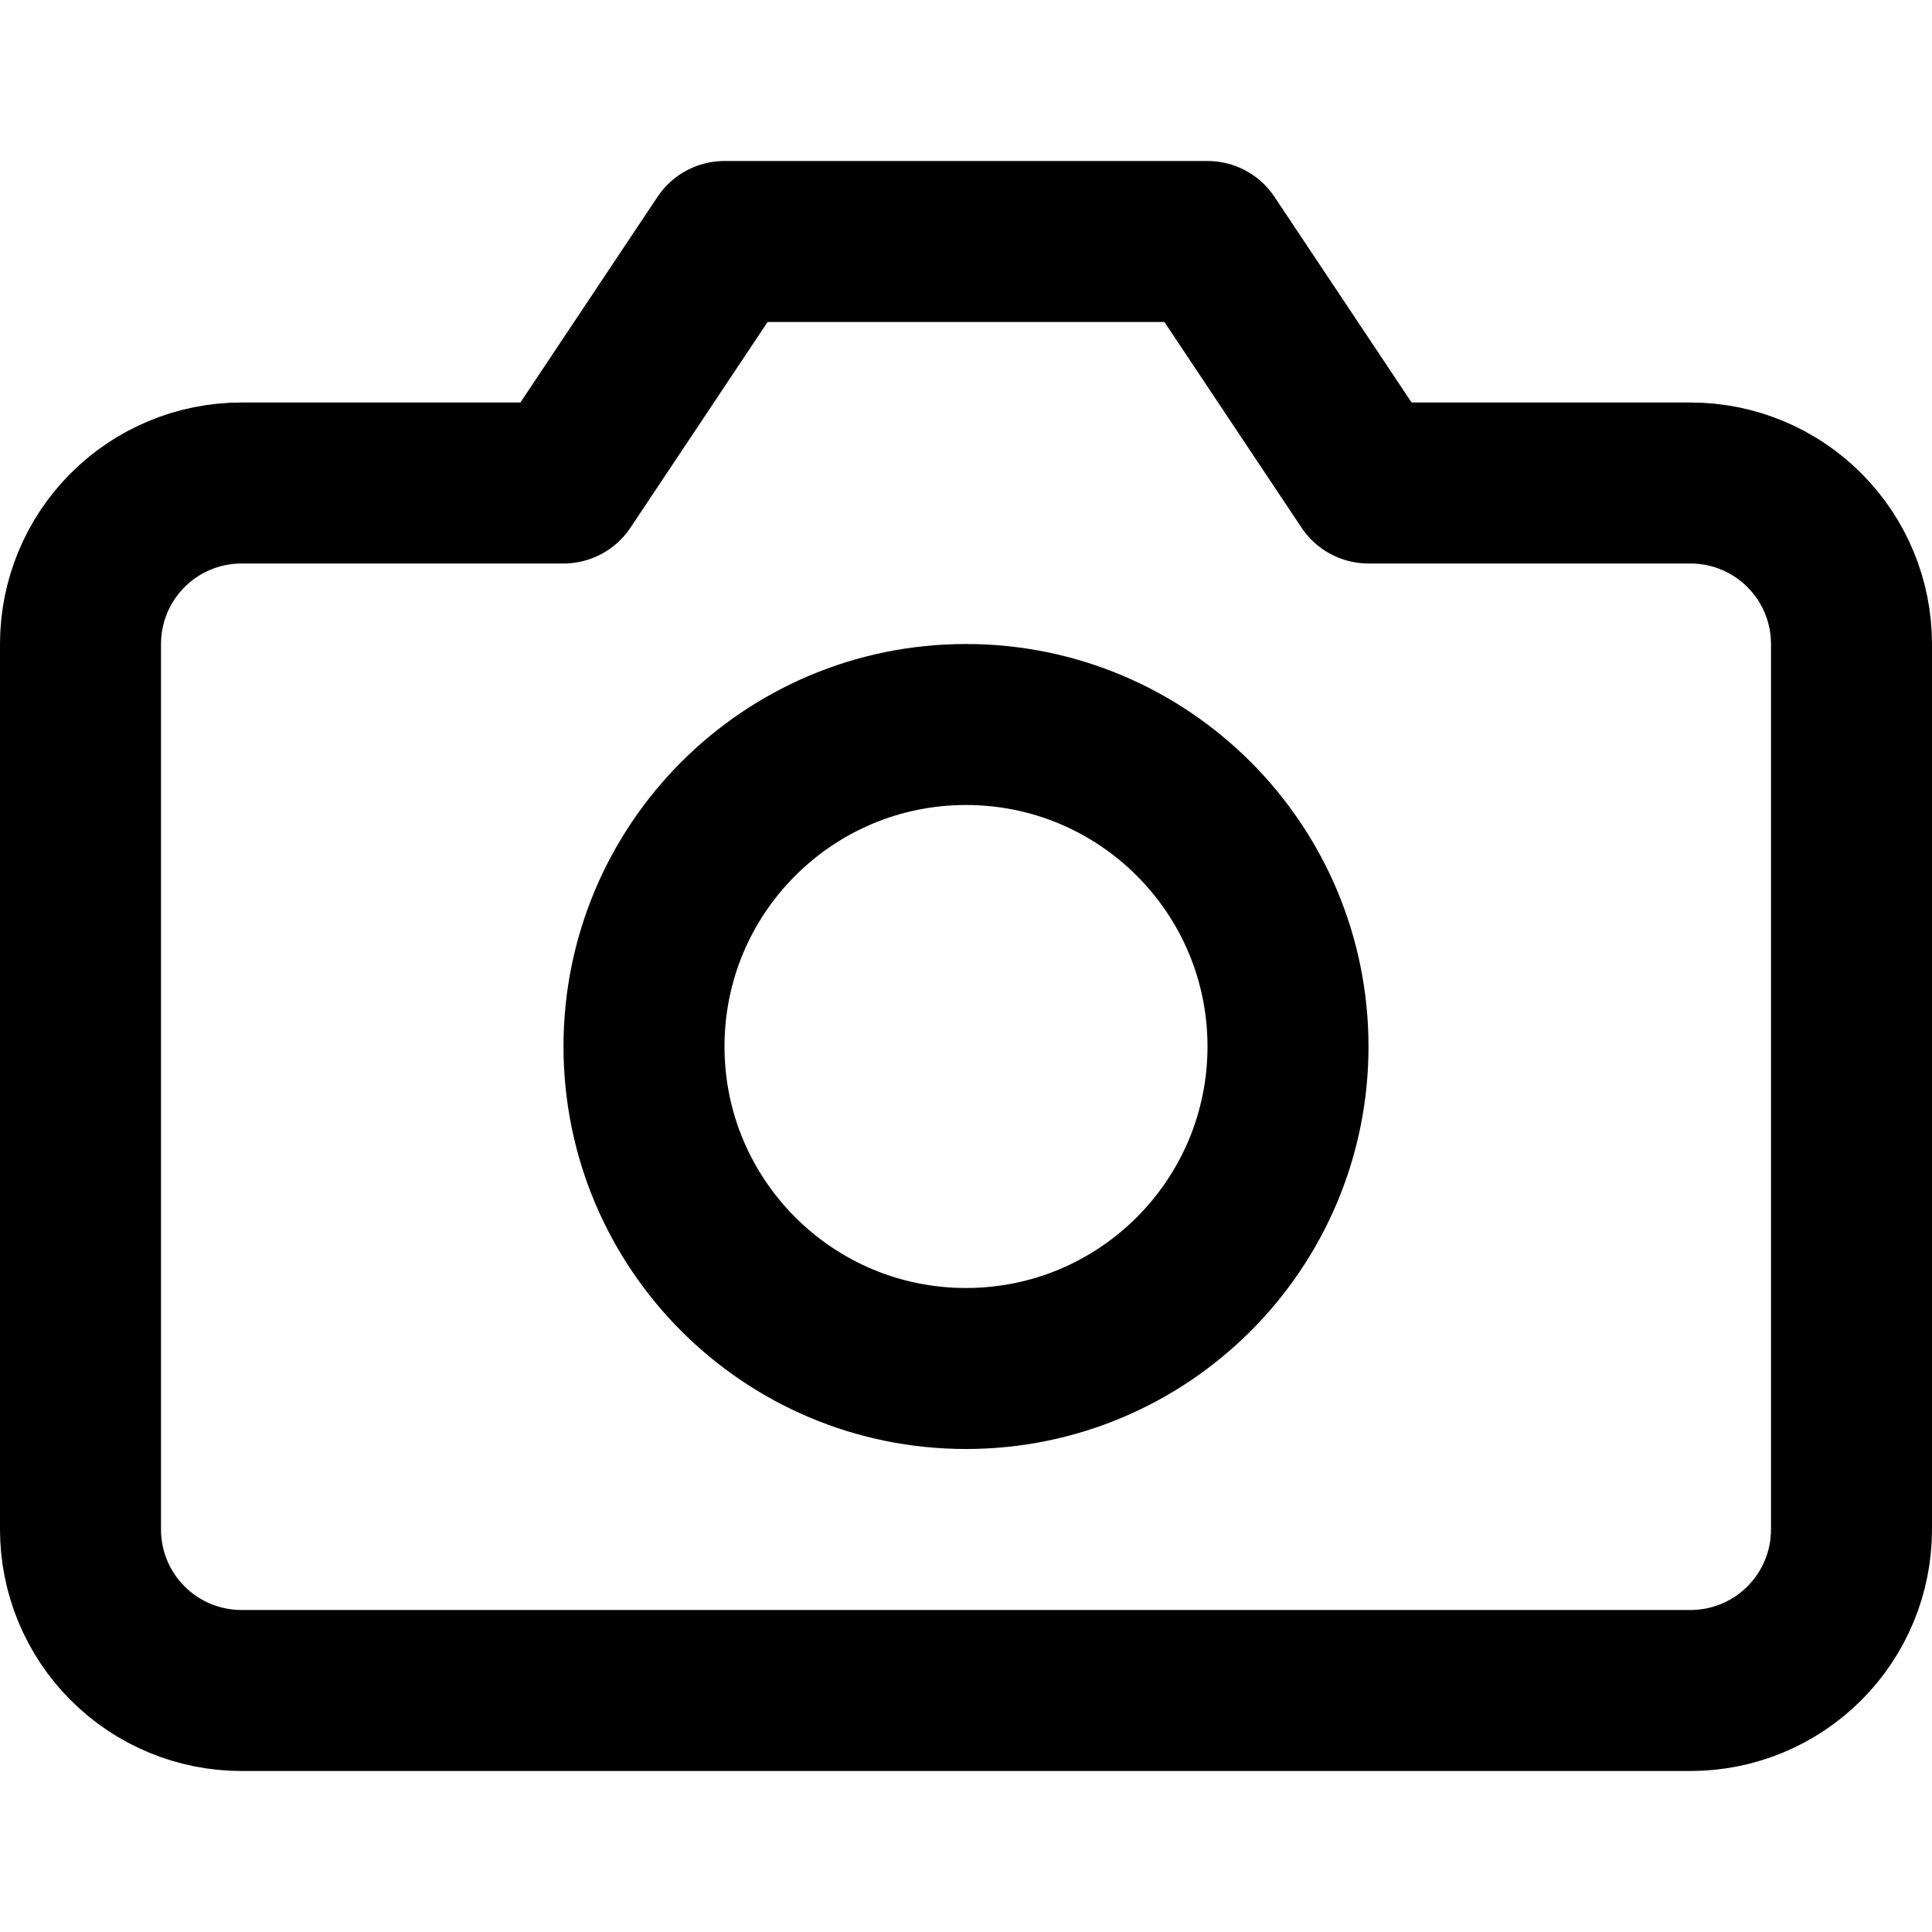
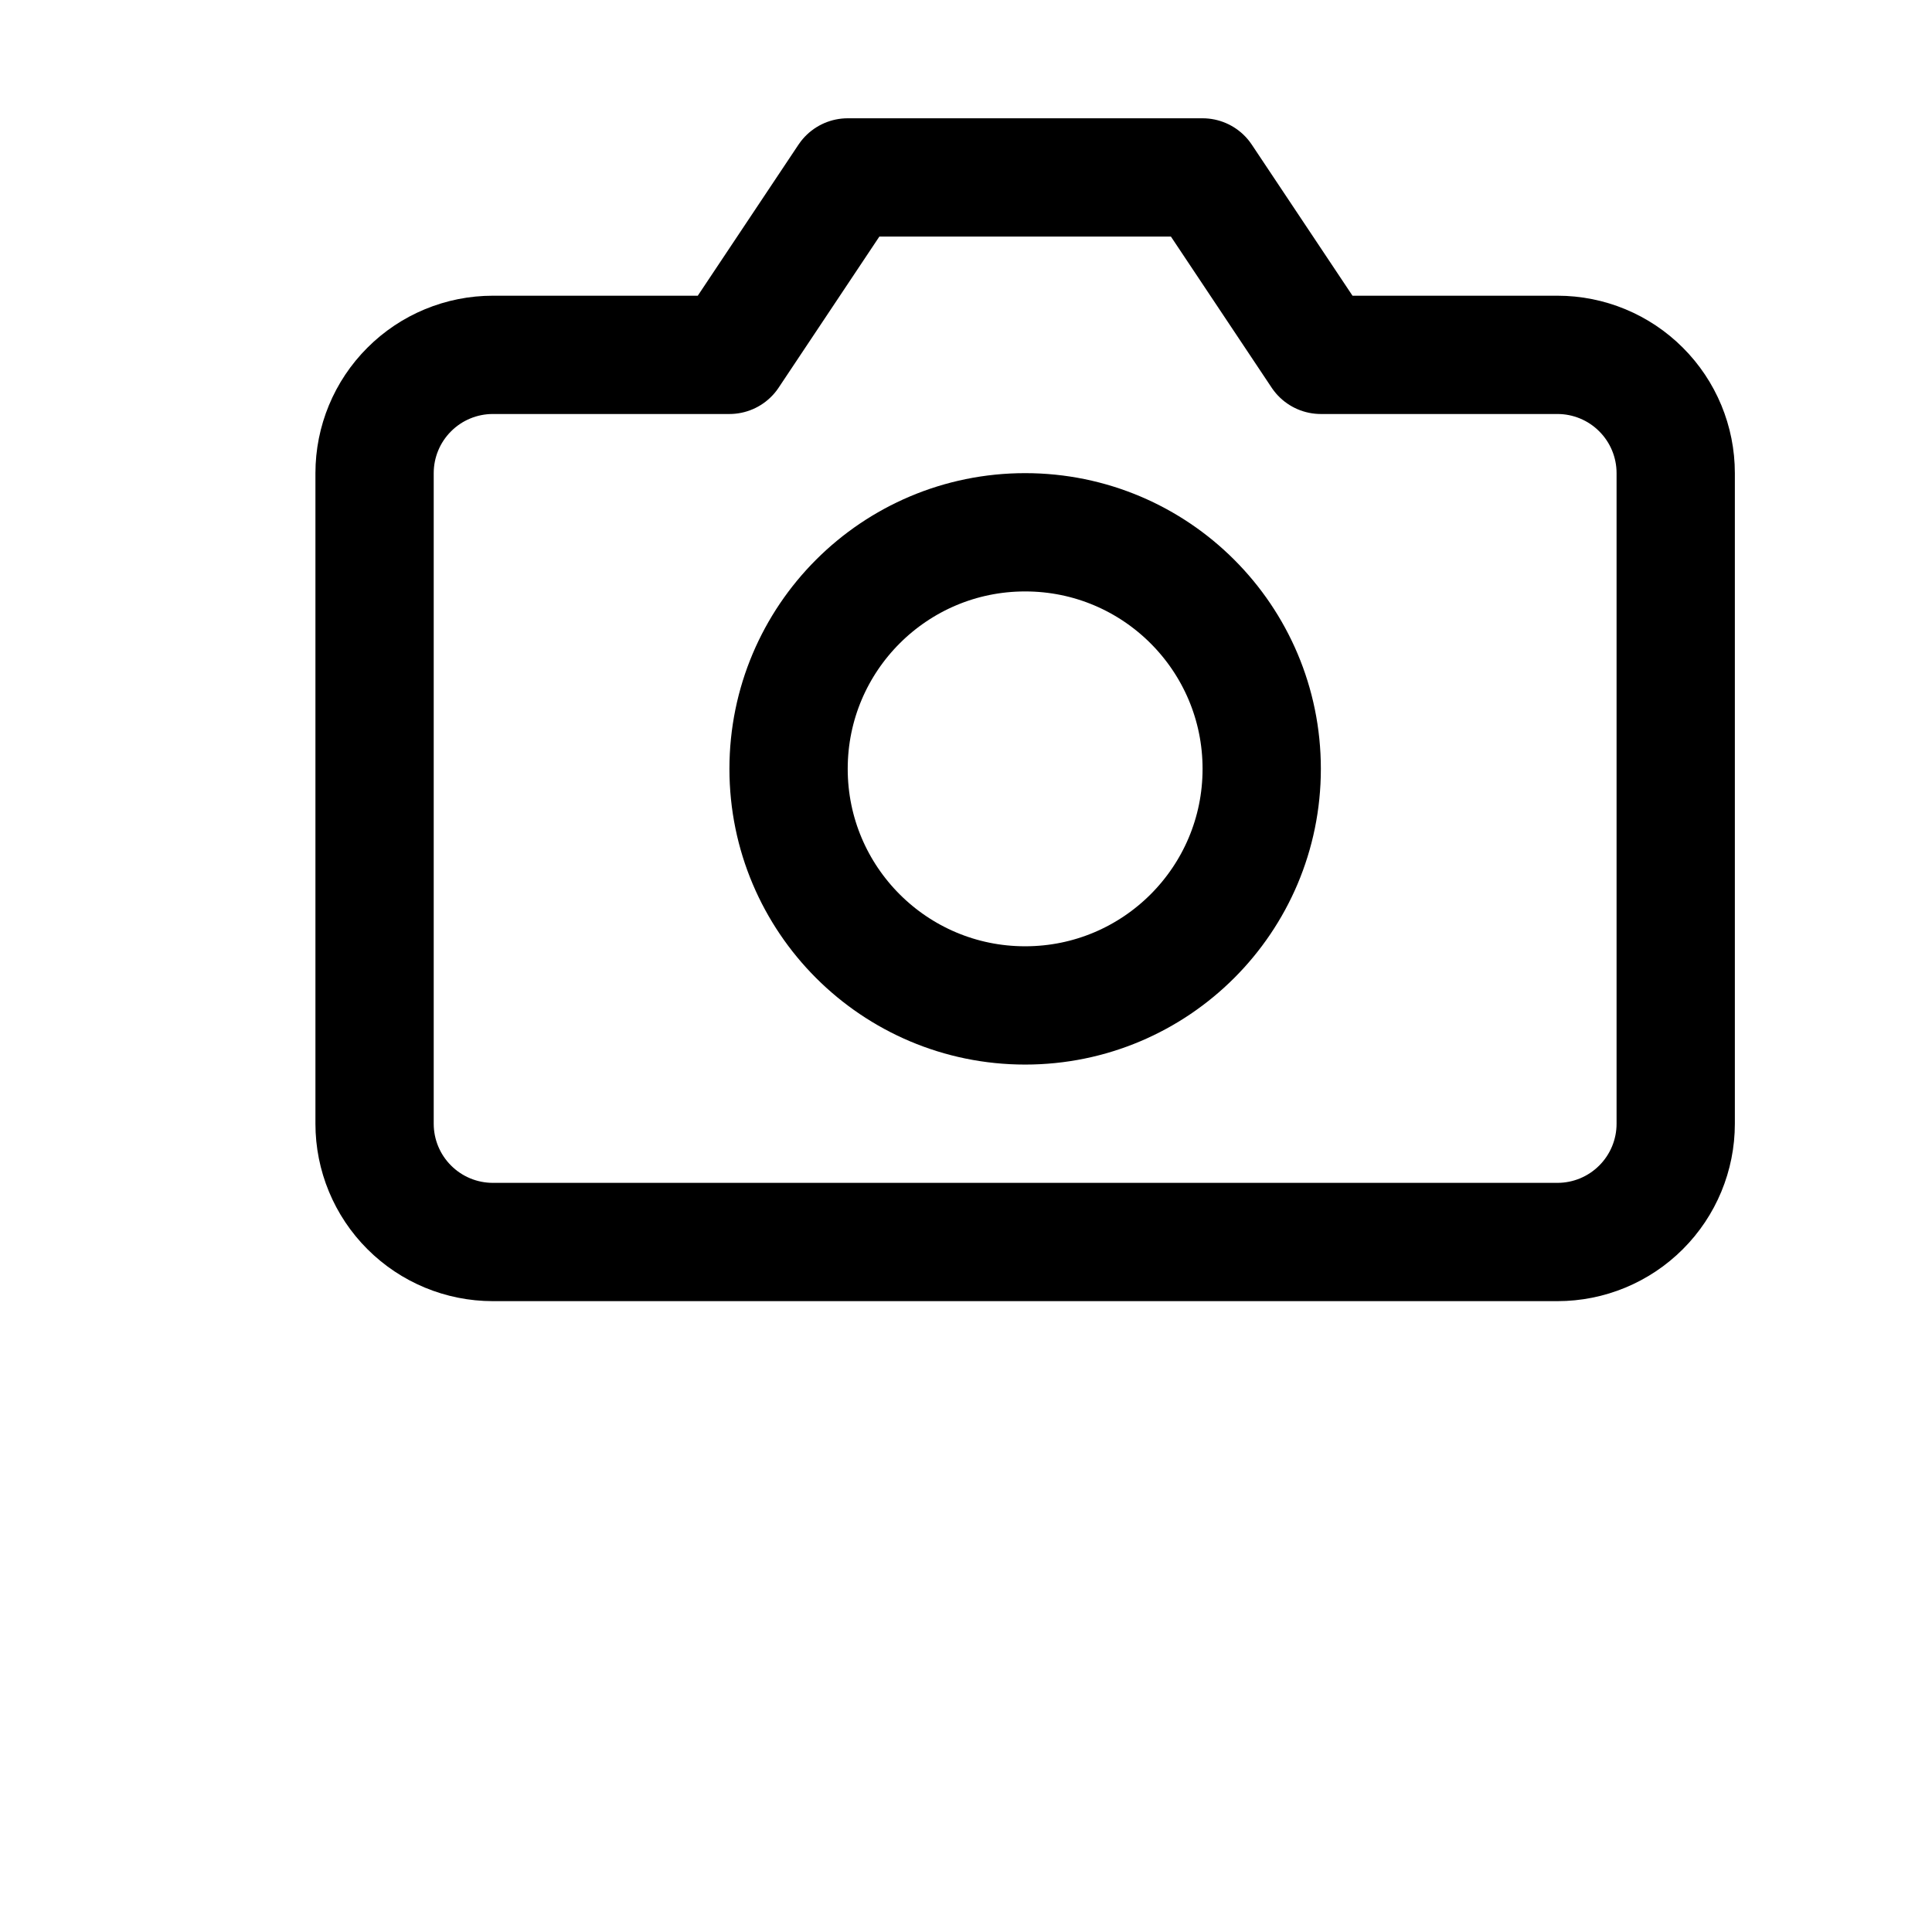
- <svg xmlns="http://www.w3.org/2000/svg" width="36" height="36" viewBox="0 0 36 36" fill="none">
+ <svg xmlns="http://www.w3.org/2000/svg" width="36" height="36" viewBox="0 0 33 49" fill="none">
  <path d="M34.5 28.5C34.5 29.296 34.184 30.059 33.621 30.621C33.059 31.184 32.296 31.5 31.5 31.5H4.5C3.704 31.5 2.941 31.184 2.379 30.621C1.816 30.059 1.5 29.296 1.5 28.5V12C1.5 11.204 1.816 10.441 2.379 9.879C2.941 9.316 3.704 9 4.5 9H10.5L13.5 4.5H22.5L25.5 9H31.5C32.296 9 33.059 9.316 33.621 9.879C34.184 10.441 34.5 11.204 34.5 12V28.5Z" stroke="currentColor" stroke-width="3" stroke-linecap="round" stroke-linejoin="round" />
  <path d="M18 25.5C21.314 25.5 24 22.814 24 19.5C24 16.186 21.314 13.5 18 13.5C14.686 13.5 12 16.186 12 19.5C12 22.814 14.686 25.5 18 25.5Z" stroke="currentColor" stroke-width="3" stroke-linecap="round" stroke-linejoin="round" />
</svg>
